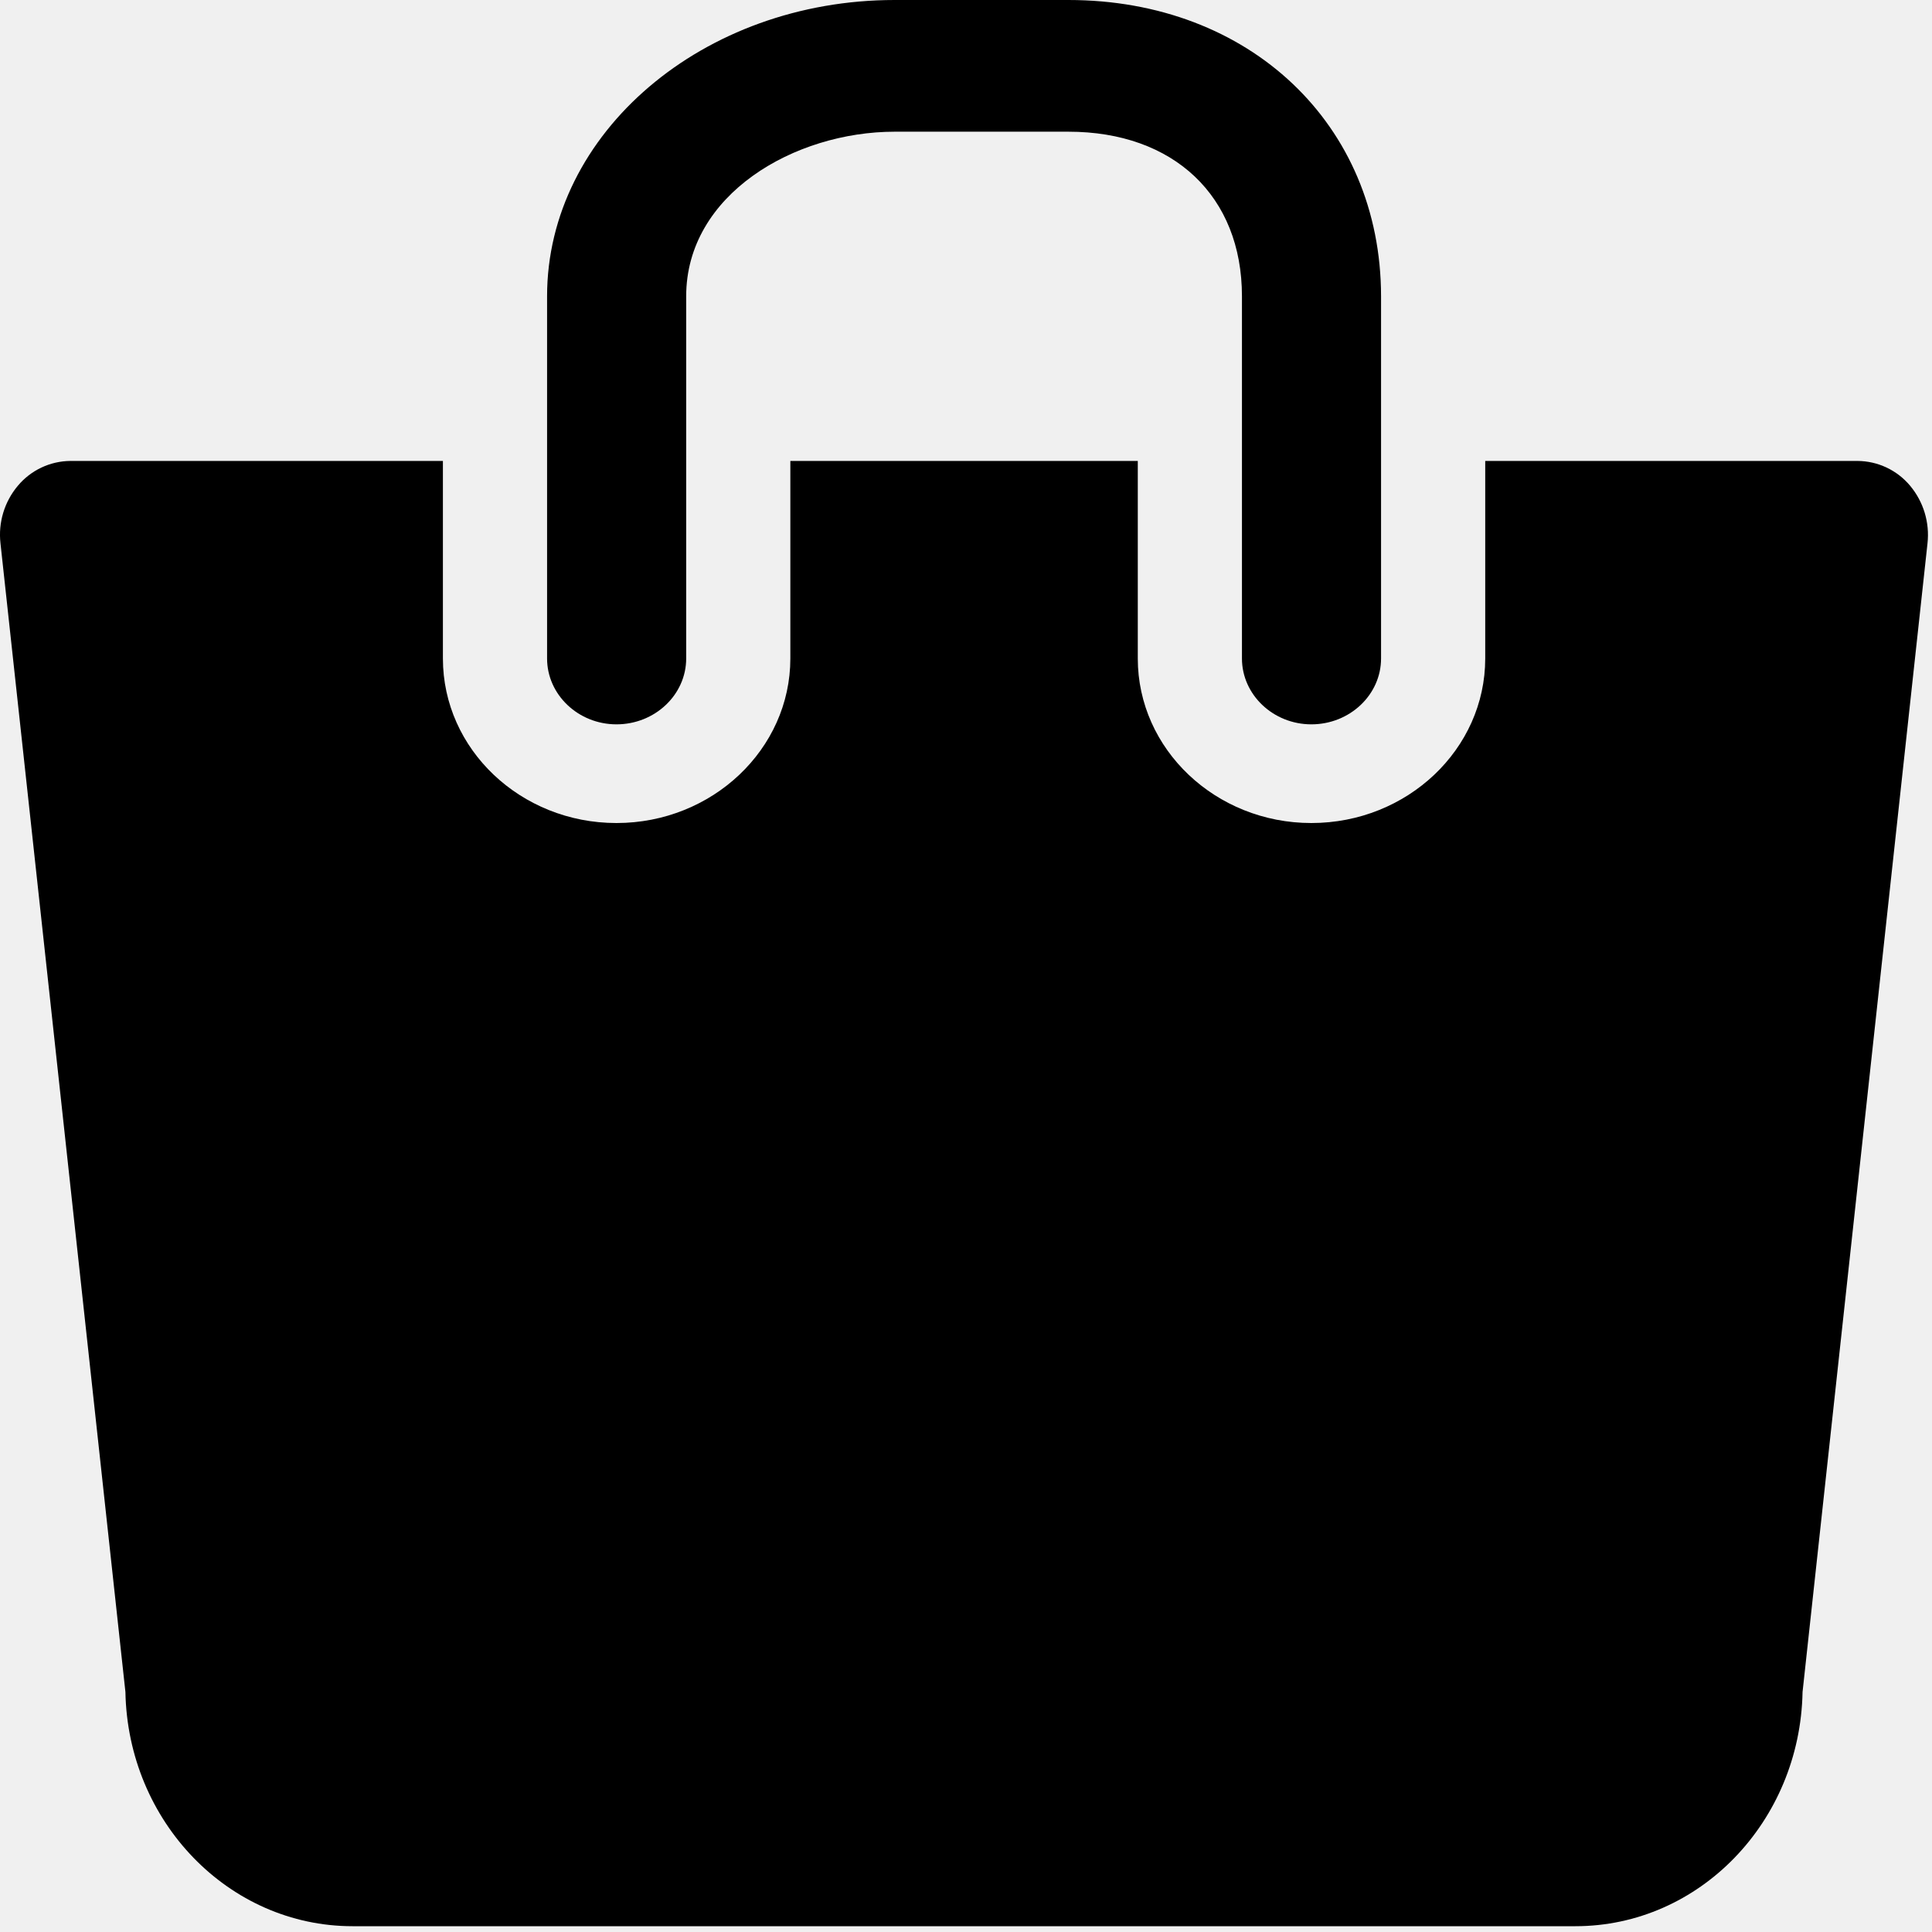
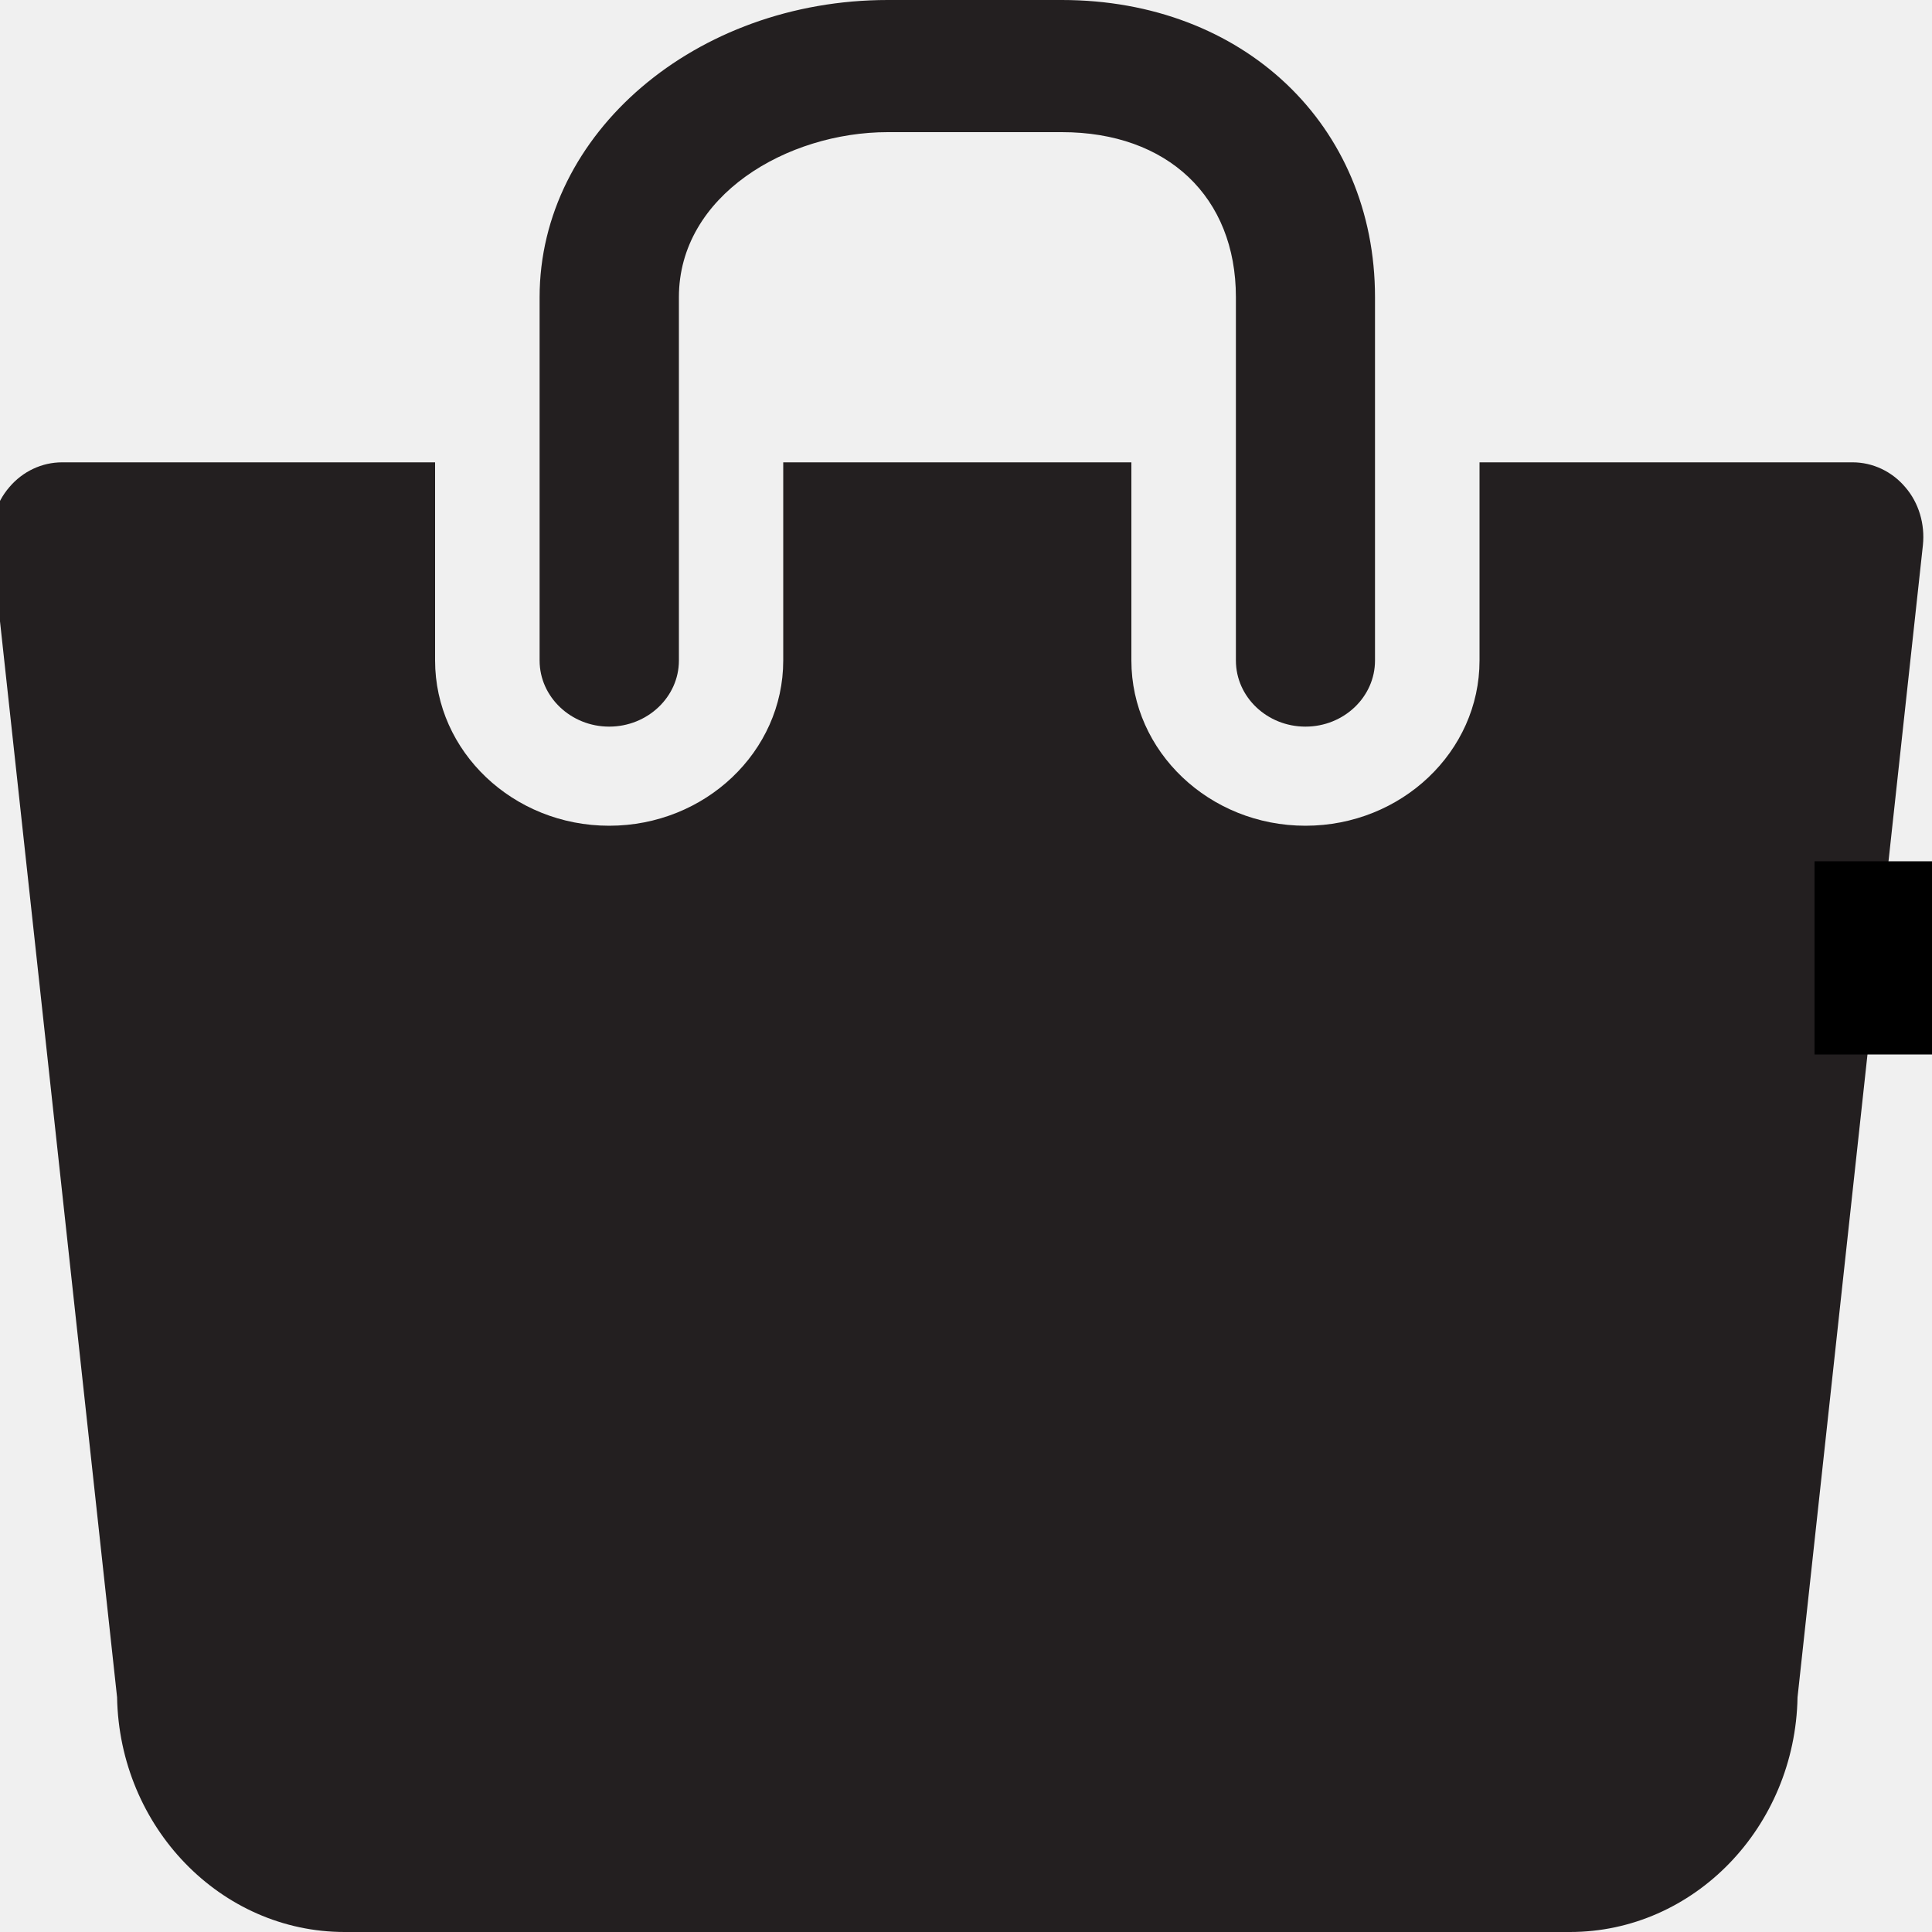
- <svg xmlns="http://www.w3.org/2000/svg" width="12" height="12" viewBox="0 0 12 12">
-   <path d="M11.864 3.017a.429.429 0 0 0-.327-.154H9.225V4.09c0 .563-.484 1.022-1.08 1.022-.594 0-1.078-.458-1.078-1.022V2.863H4.909V4.09c0 .563-.485 1.022-1.08 1.022-.595 0-1.078-.458-1.078-1.022V2.863H.438a.43.43 0 0 0-.327.154.472.472 0 0 0-.108.358l.776 7.134c.015.806.642 1.455 1.411 1.455h7.595c.77 0 1.396-.649 1.411-1.455l.776-7.134a.476.476 0 0 0-.108-.358z" />
-   <path d="M3.829 4.499c.239 0 .433-.184.433-.409V1.84c0-.632.672-1.022 1.295-1.022h1.079c.655 0 1.078.401 1.078 1.022v2.25c0 .225.194.409.431.409.239 0 .433-.184.433-.409V1.84C8.577.773 7.761 0 6.636 0H5.557c-1.19 0-2.159.826-2.159 1.84v2.25c0 .225.194.409.431.409z" />
+ <svg xmlns="http://www.w3.org/2000/svg" width="10" height="10" viewBox="0 0 10 10" fill="none">
+   <g clip-path="url(#clip0)">
+     <path d="M9.862 2.522C9.793 2.44 9.693 2.393 9.589 2.393H7.658V3.419C7.658 3.89 7.254 4.274 6.757 4.274C6.26 4.274 5.856 3.89 5.856 3.419V2.393H4.054V3.419C4.054 3.89 3.65 4.274 3.153 4.274C2.656 4.274 2.252 3.89 2.252 3.419V2.393H0.321C0.217 2.393 0.117 2.44 0.048 2.522C-0.022 2.603 -0.054 2.713 -0.043 2.821L0.606 8.785C0.618 9.457 1.142 10 1.784 10H8.126C8.768 10 9.292 9.457 9.304 8.785L9.953 2.821C9.964 2.713 9.932 2.603 9.862 2.522Z" fill="#231F20" />
+     <path d="M3.153 3.761C3.352 3.761 3.514 3.607 3.514 3.419V1.538C3.514 1.011 4.075 0.684 4.595 0.684H5.496C6.043 0.684 6.397 1.019 6.397 1.538V3.419C6.397 3.607 6.558 3.761 6.757 3.761C6.956 3.761 7.117 3.607 7.117 3.419V1.538C7.117 0.647 6.435 0 5.496 0H4.595C3.601 0 2.793 0.69 2.793 1.538V3.419C2.793 3.607 2.955 3.761 3.153 3.761Z" fill="#231F20" />
+     <line x1="9.392" y1="4.958" x2="22.839" y2="4.958" stroke="black" />
+   </g>
+   <defs>
+     <clipPath id="clip0">
+       <rect width="10" height="10" fill="white" />
+     </clipPath>
+   </defs>
</svg>
